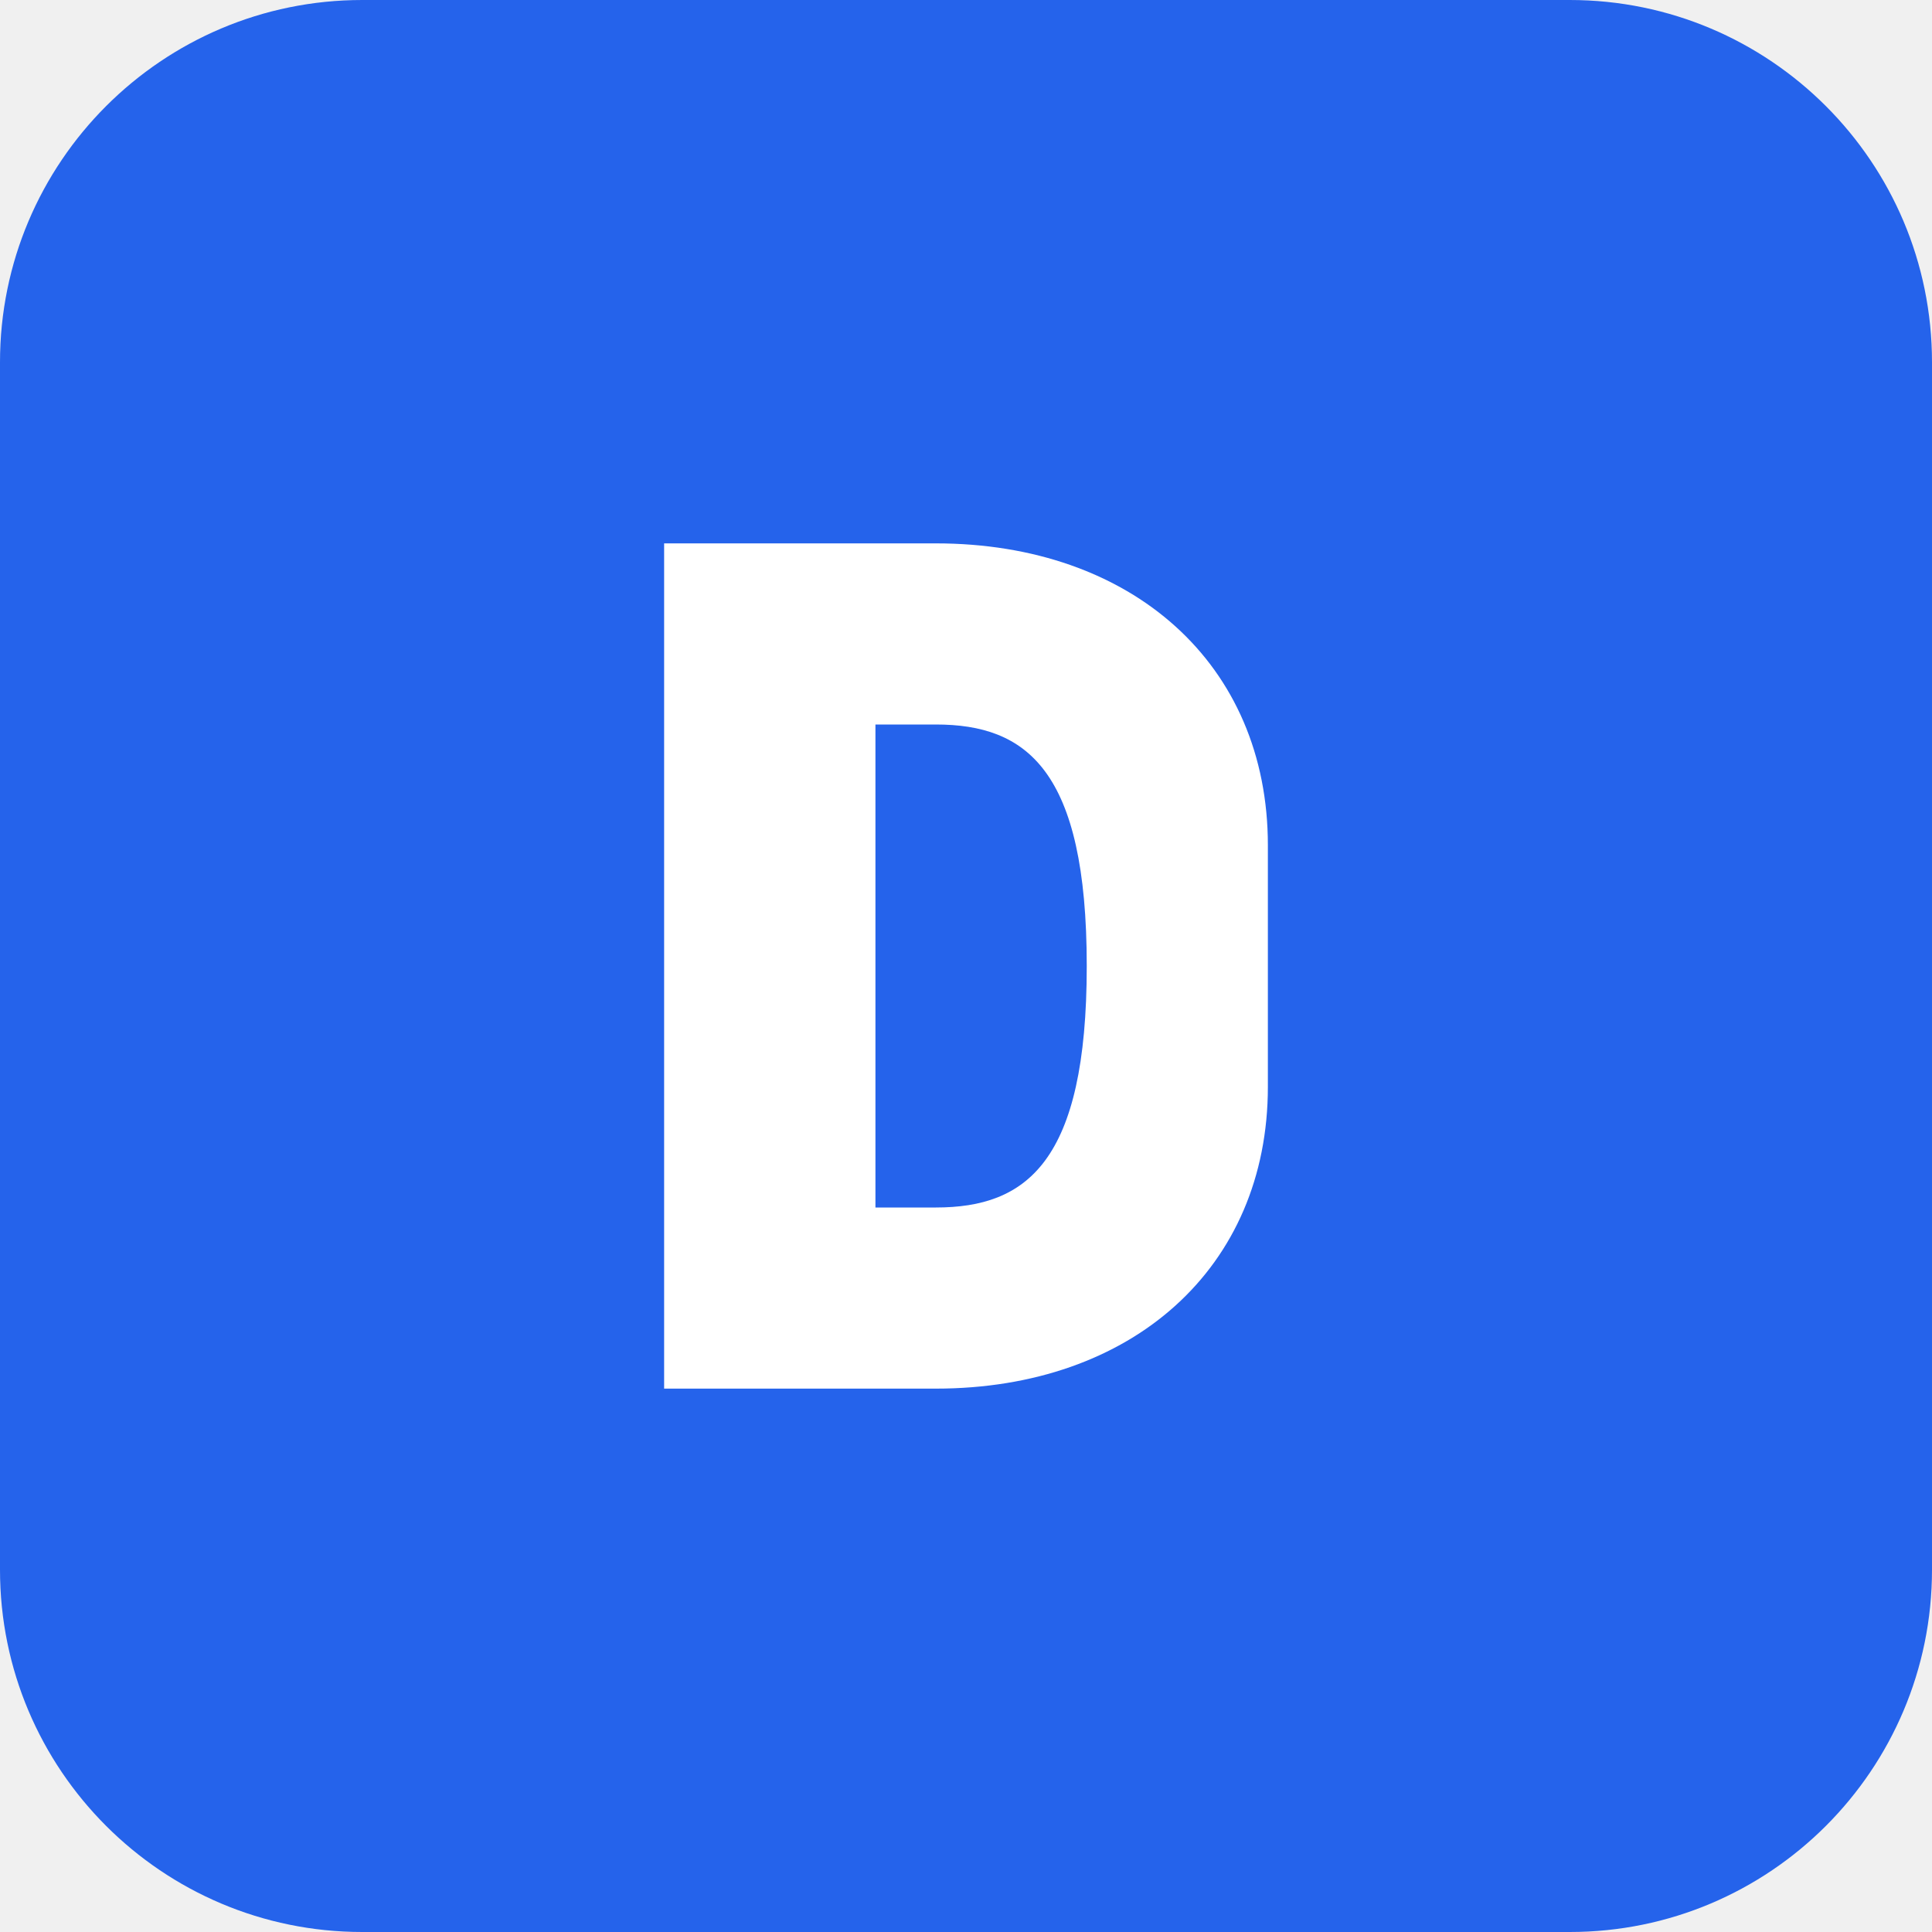
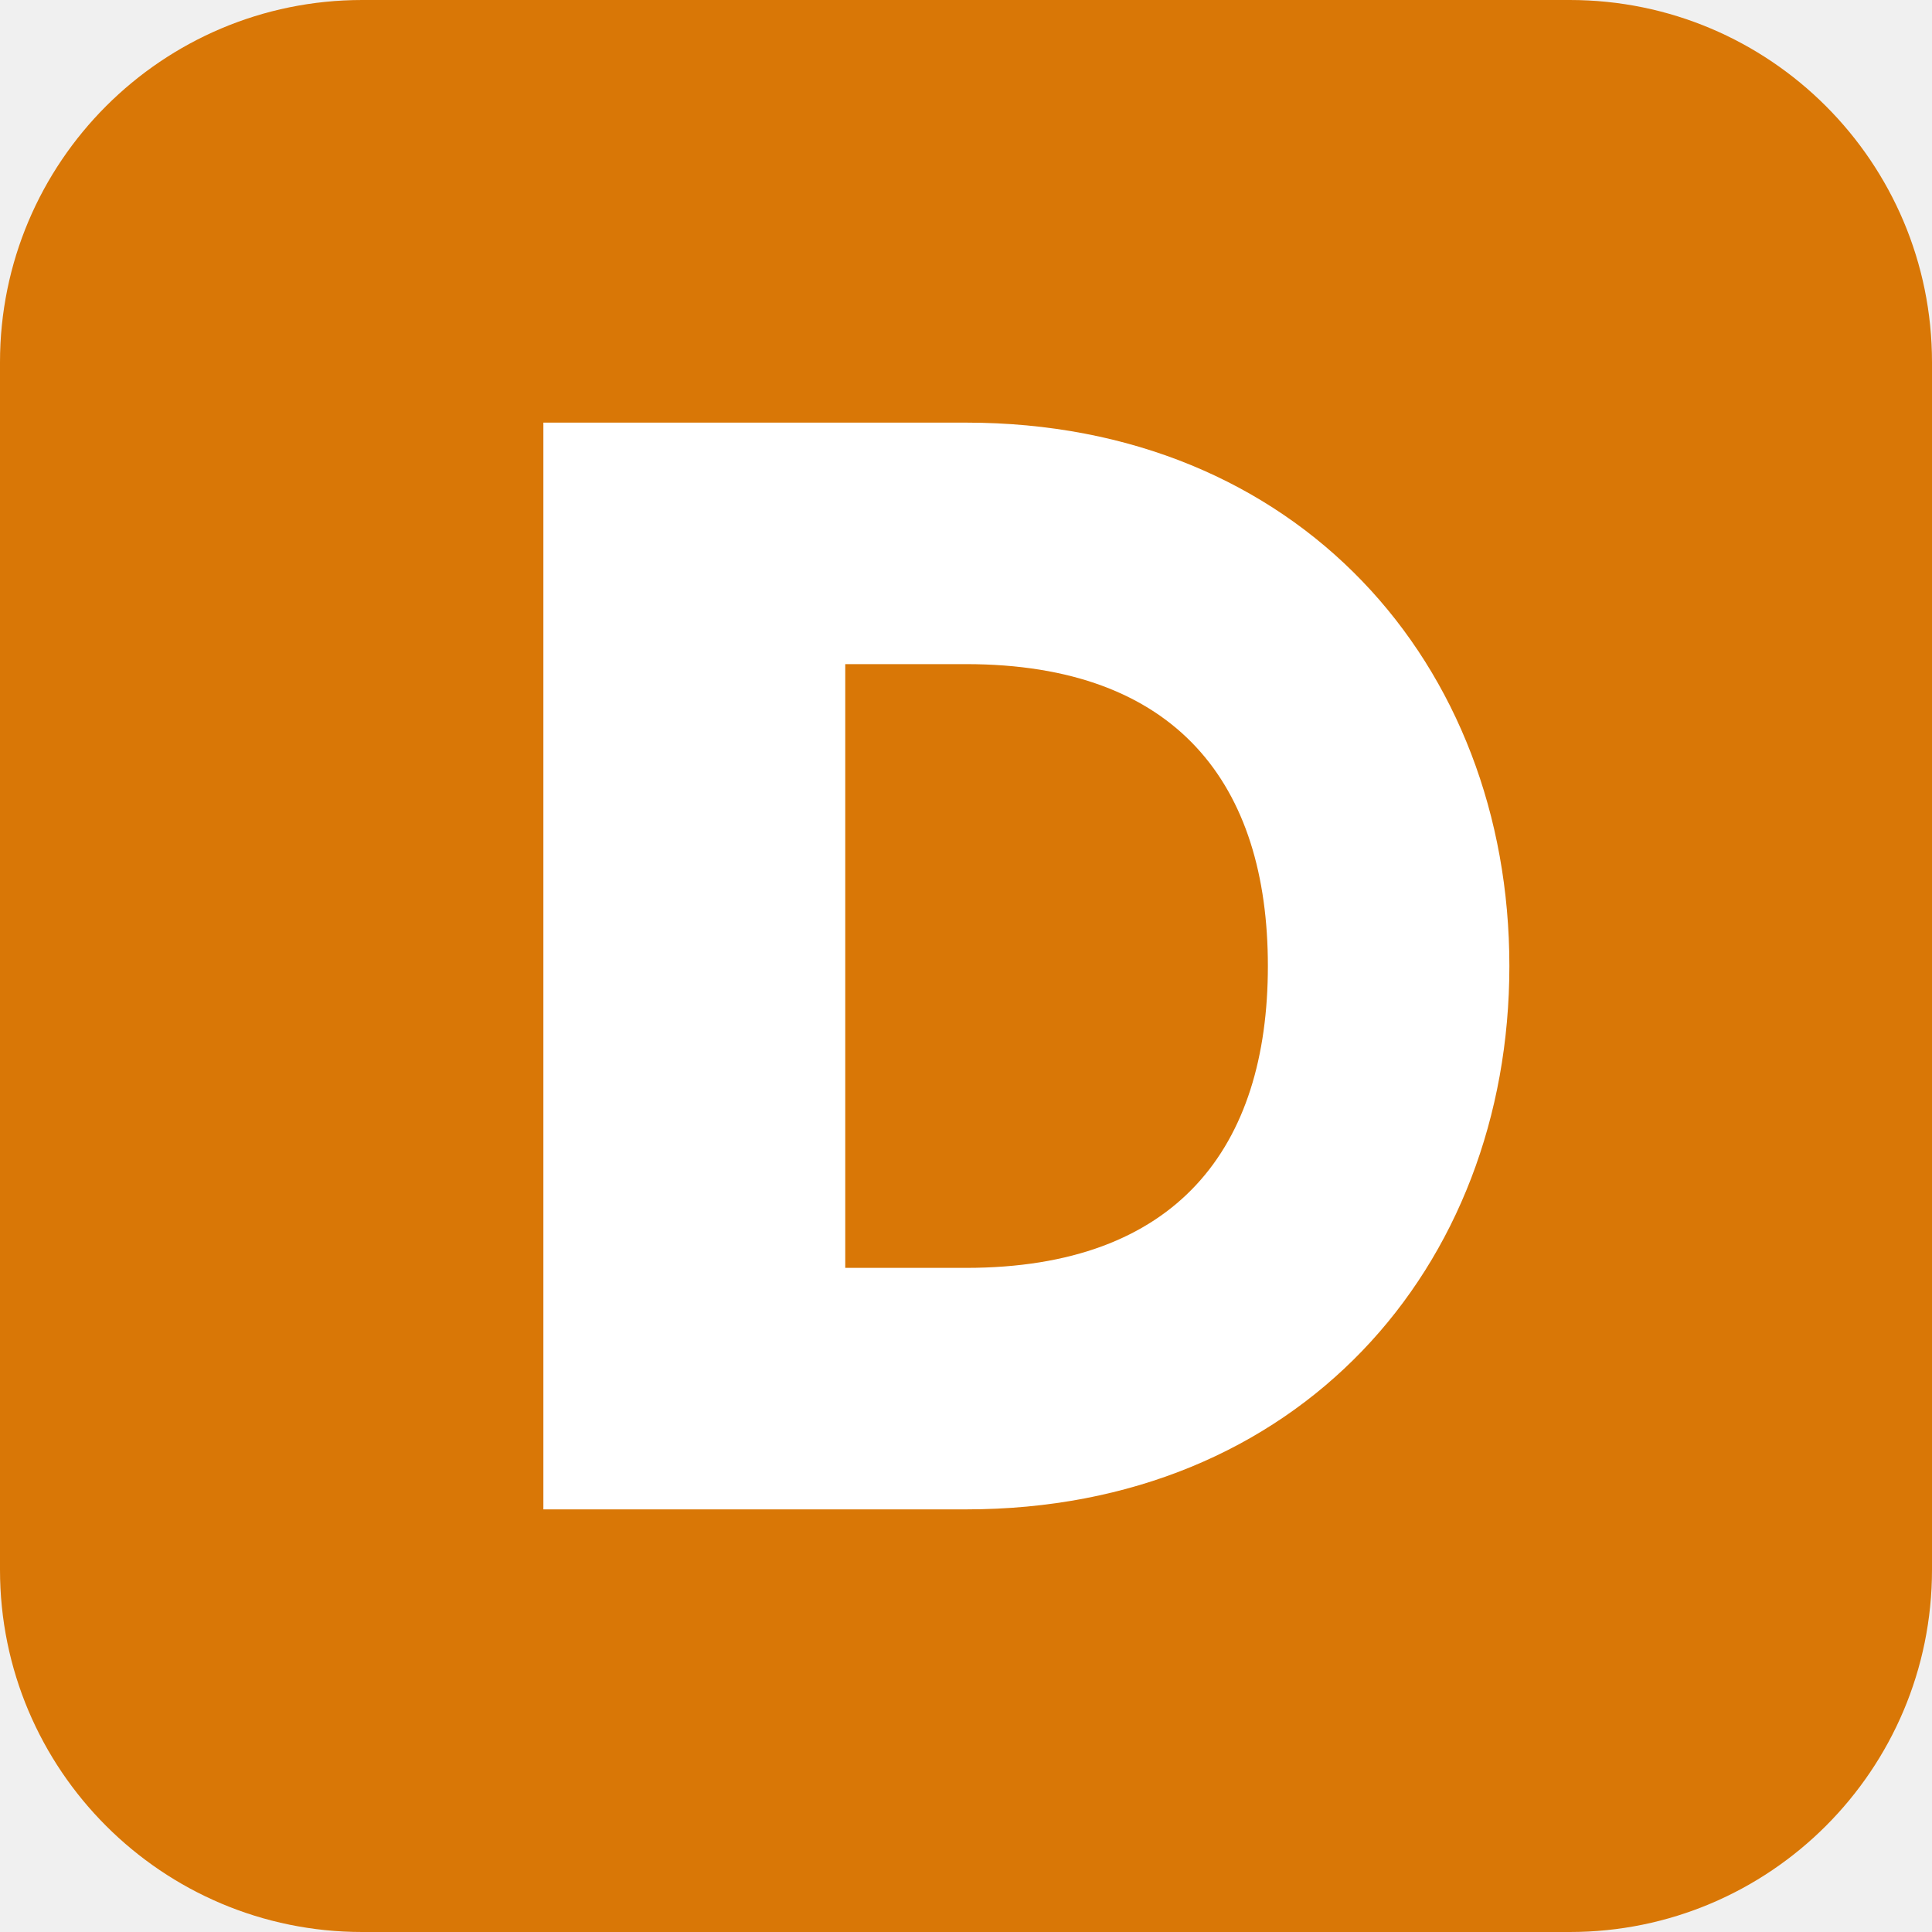
<svg xmlns="http://www.w3.org/2000/svg" viewBox="0 0 128 128">
-   <rect width="128" height="128" rx="24" fill="#2563eb" />
-   <path d="M44 36h18c13 0 22 8 22 20v16c0 12-9 20-22 20H44V36zm14 12v32h4c6 0 10-3 10-16s-4-16-10-16h-4z" fill="#fff" />
+   <rect width="128" height="128" rx="24" fill="#d97706" />
+   <path d="M36 28h28c22 0 36 16 36 36s-14 36-36 36H36V28zm20 16v40h8c14 0 20-8 20-20s-6-20-20-20h-8z" fill="#fff" />
</svg>
